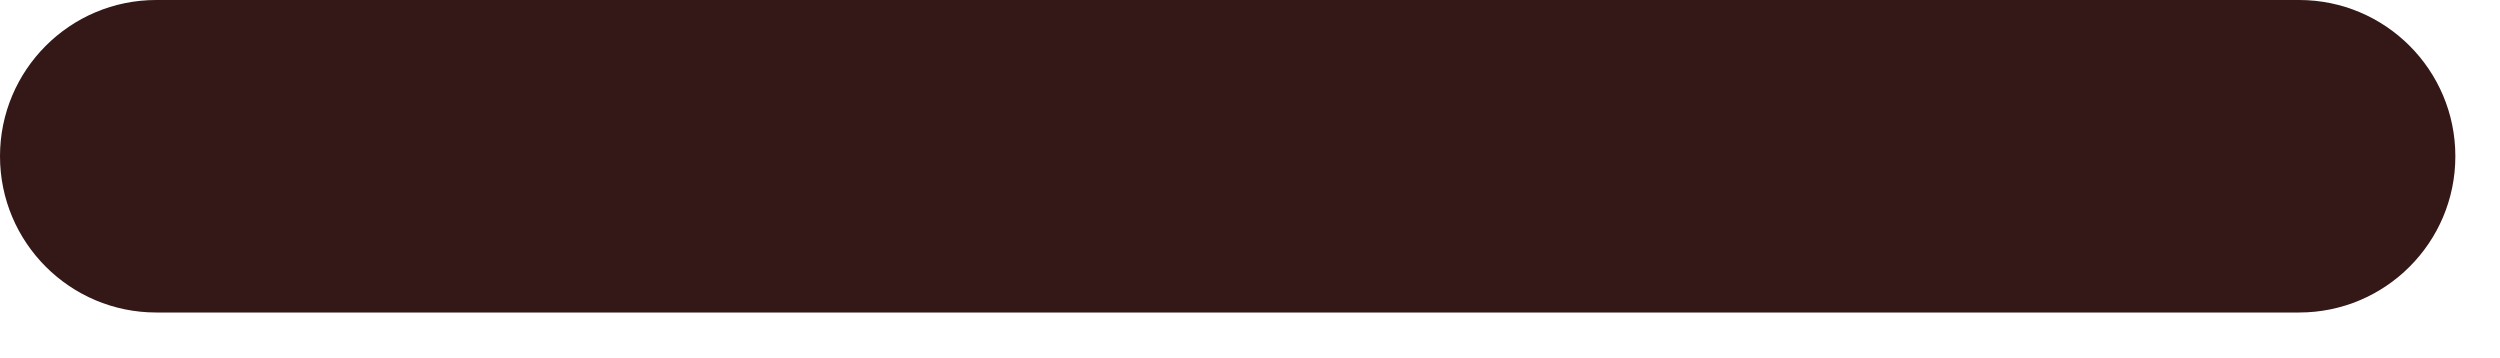
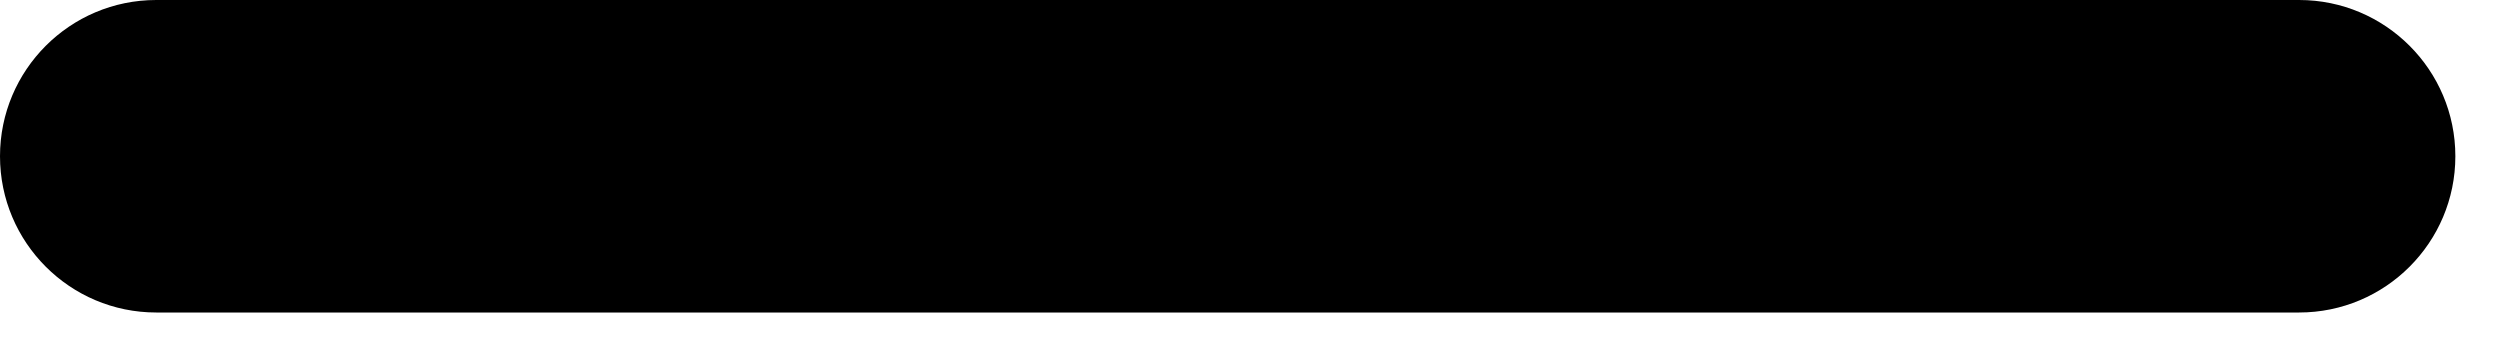
<svg xmlns="http://www.w3.org/2000/svg" width="14px" height="2px" viewBox="0 0 14 2" version="1.1">
-   <defs />
-   <g id="Icons" stroke="none" stroke-width="1" fill="none" fill-rule="evenodd">
-     <g id="minus" fill="#341717">
-       <path d="M0.875,1.75 L12.875,1.75 C13.358,1.75 13.75,1.358 13.75,0.875 C13.75,0.392 13.358,0 12.875,0 L0.875,0 C0.392,0 0,0.392 0,0.875 C0,1.358 0.392,1.75 0.875,1.75 Z" id="Combined-Shape" />
-     </g>
-   </g>
+   <path d="M0.875,1.75 L12.875,1.75 C13.358,1.75 13.75,1.358 13.75,0.875 C13.75,0.392 13.358,0 12.875,0 L0.875,0 C0.392,0 0,0.392 0,0.875 C0,1.358 0.392,1.75 0.875,1.75 Z" id="Combined-Shape" />
</svg>
